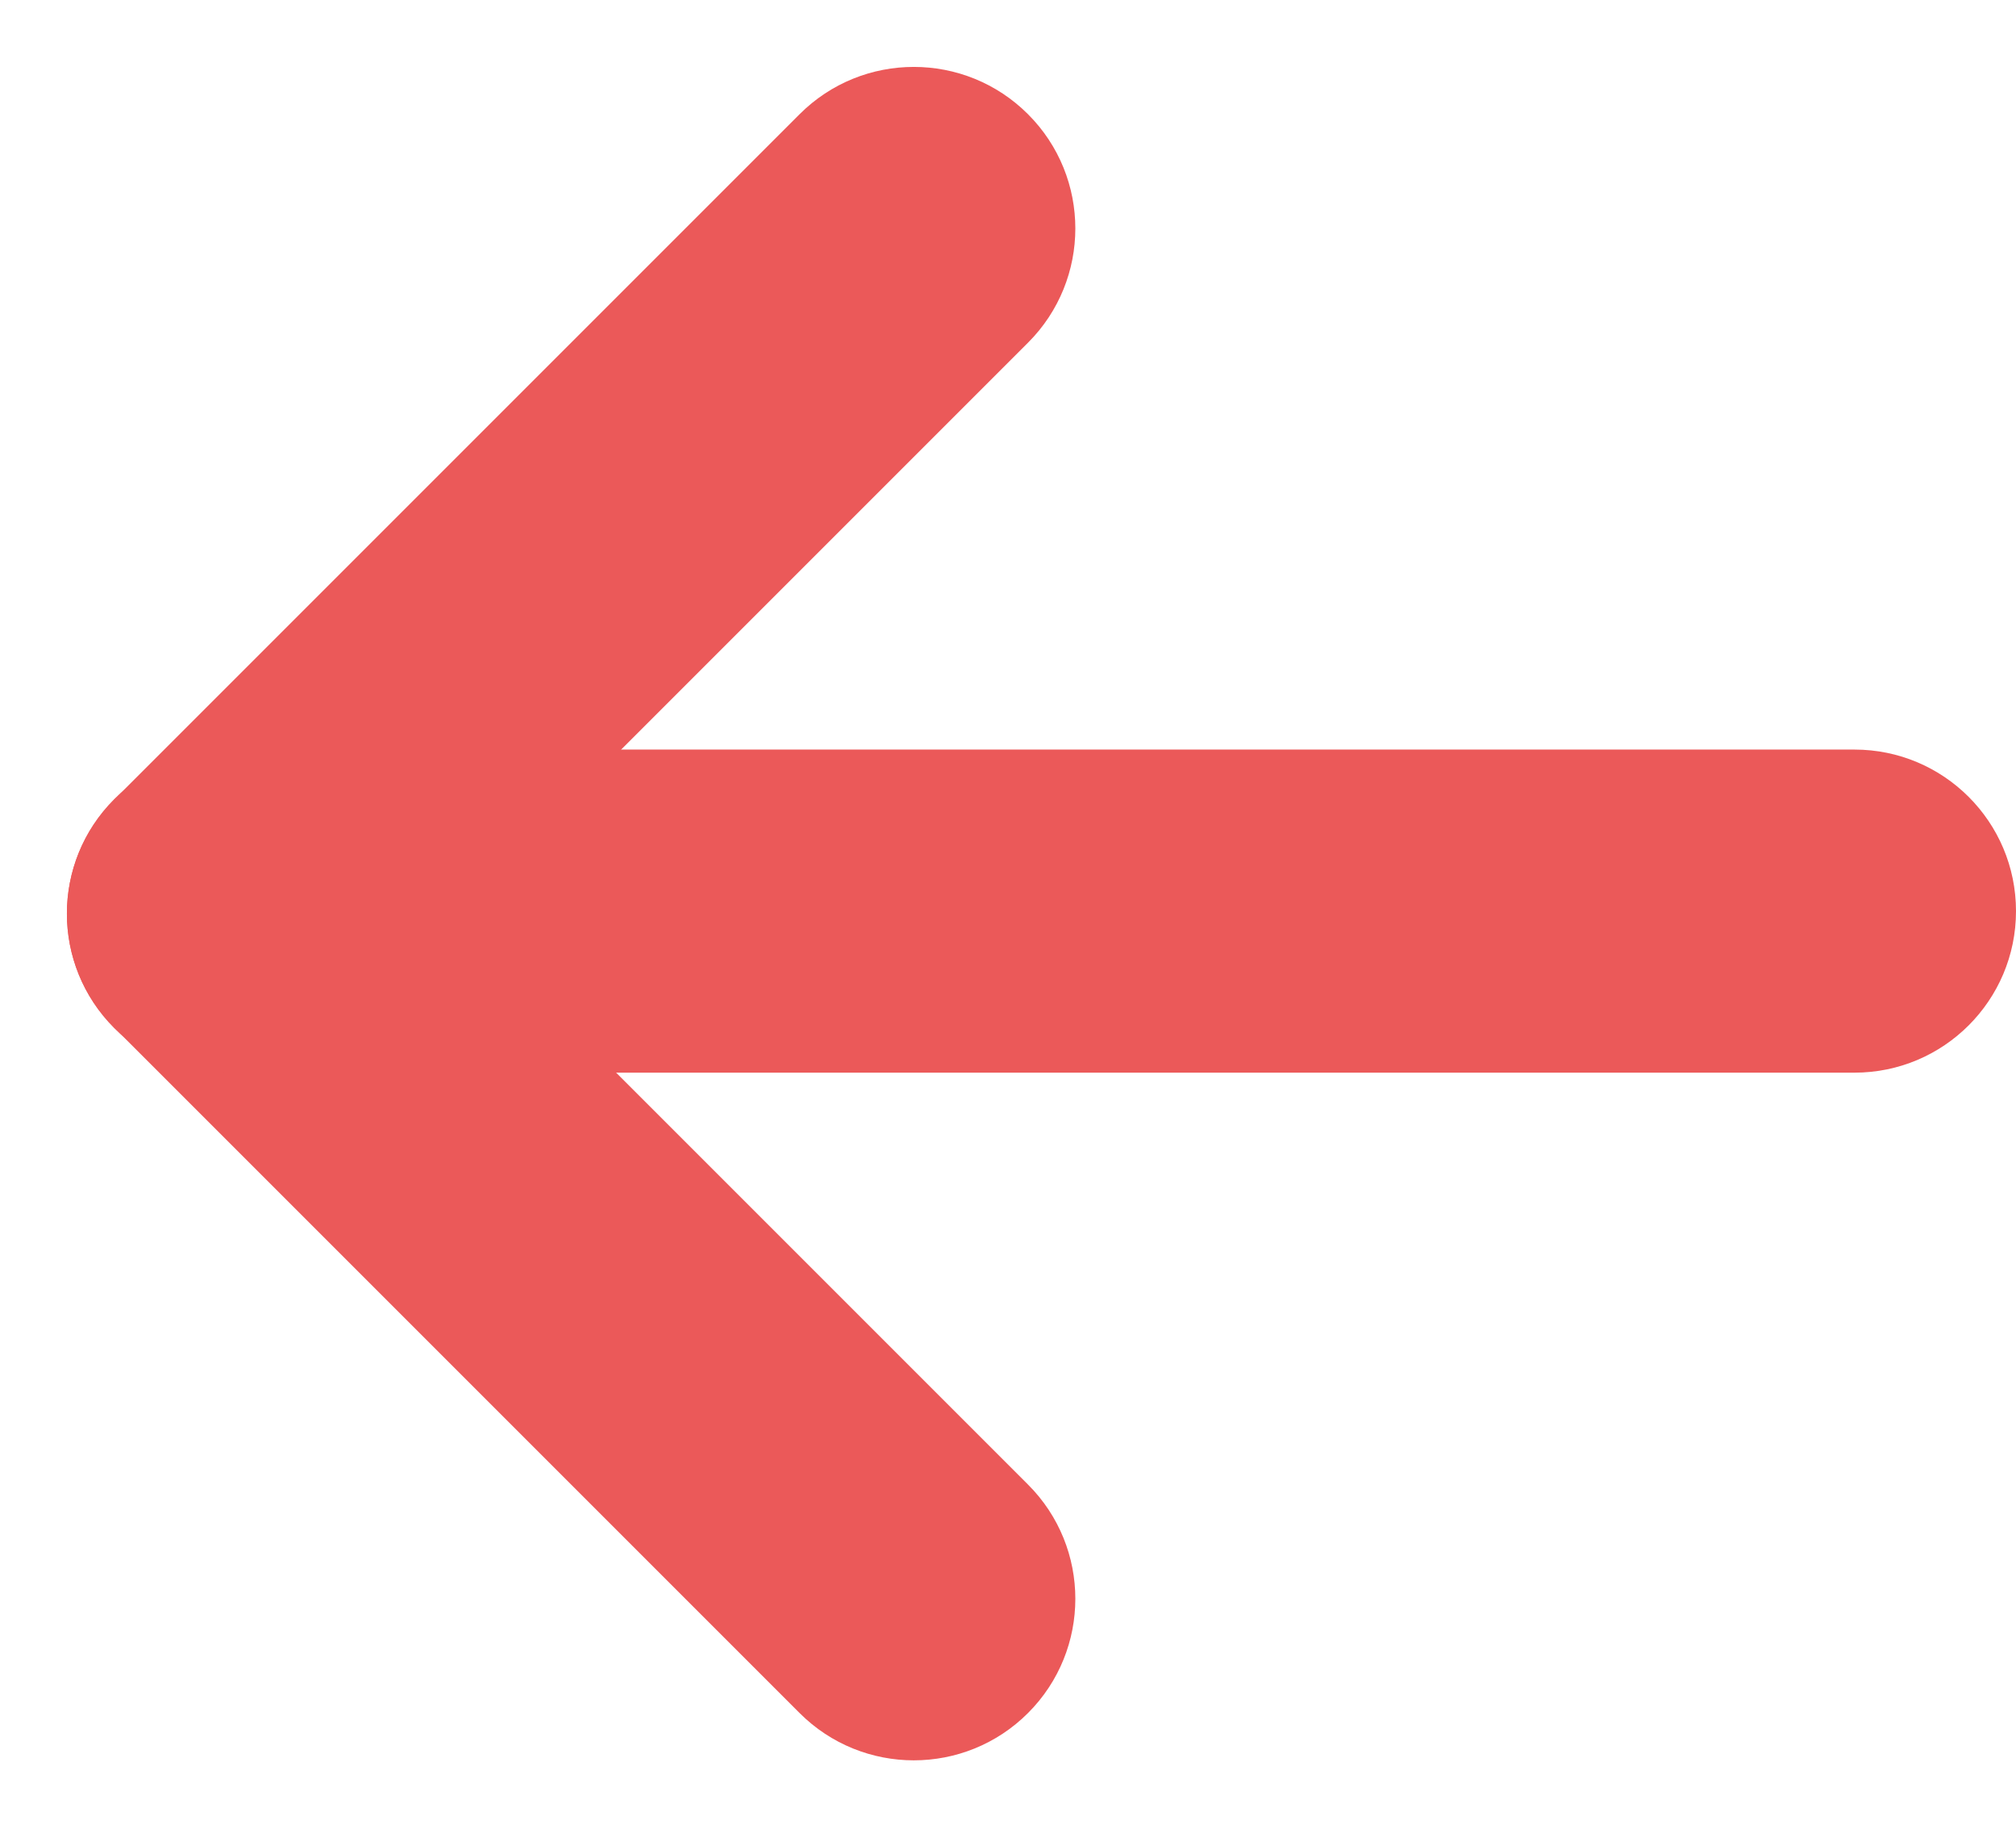
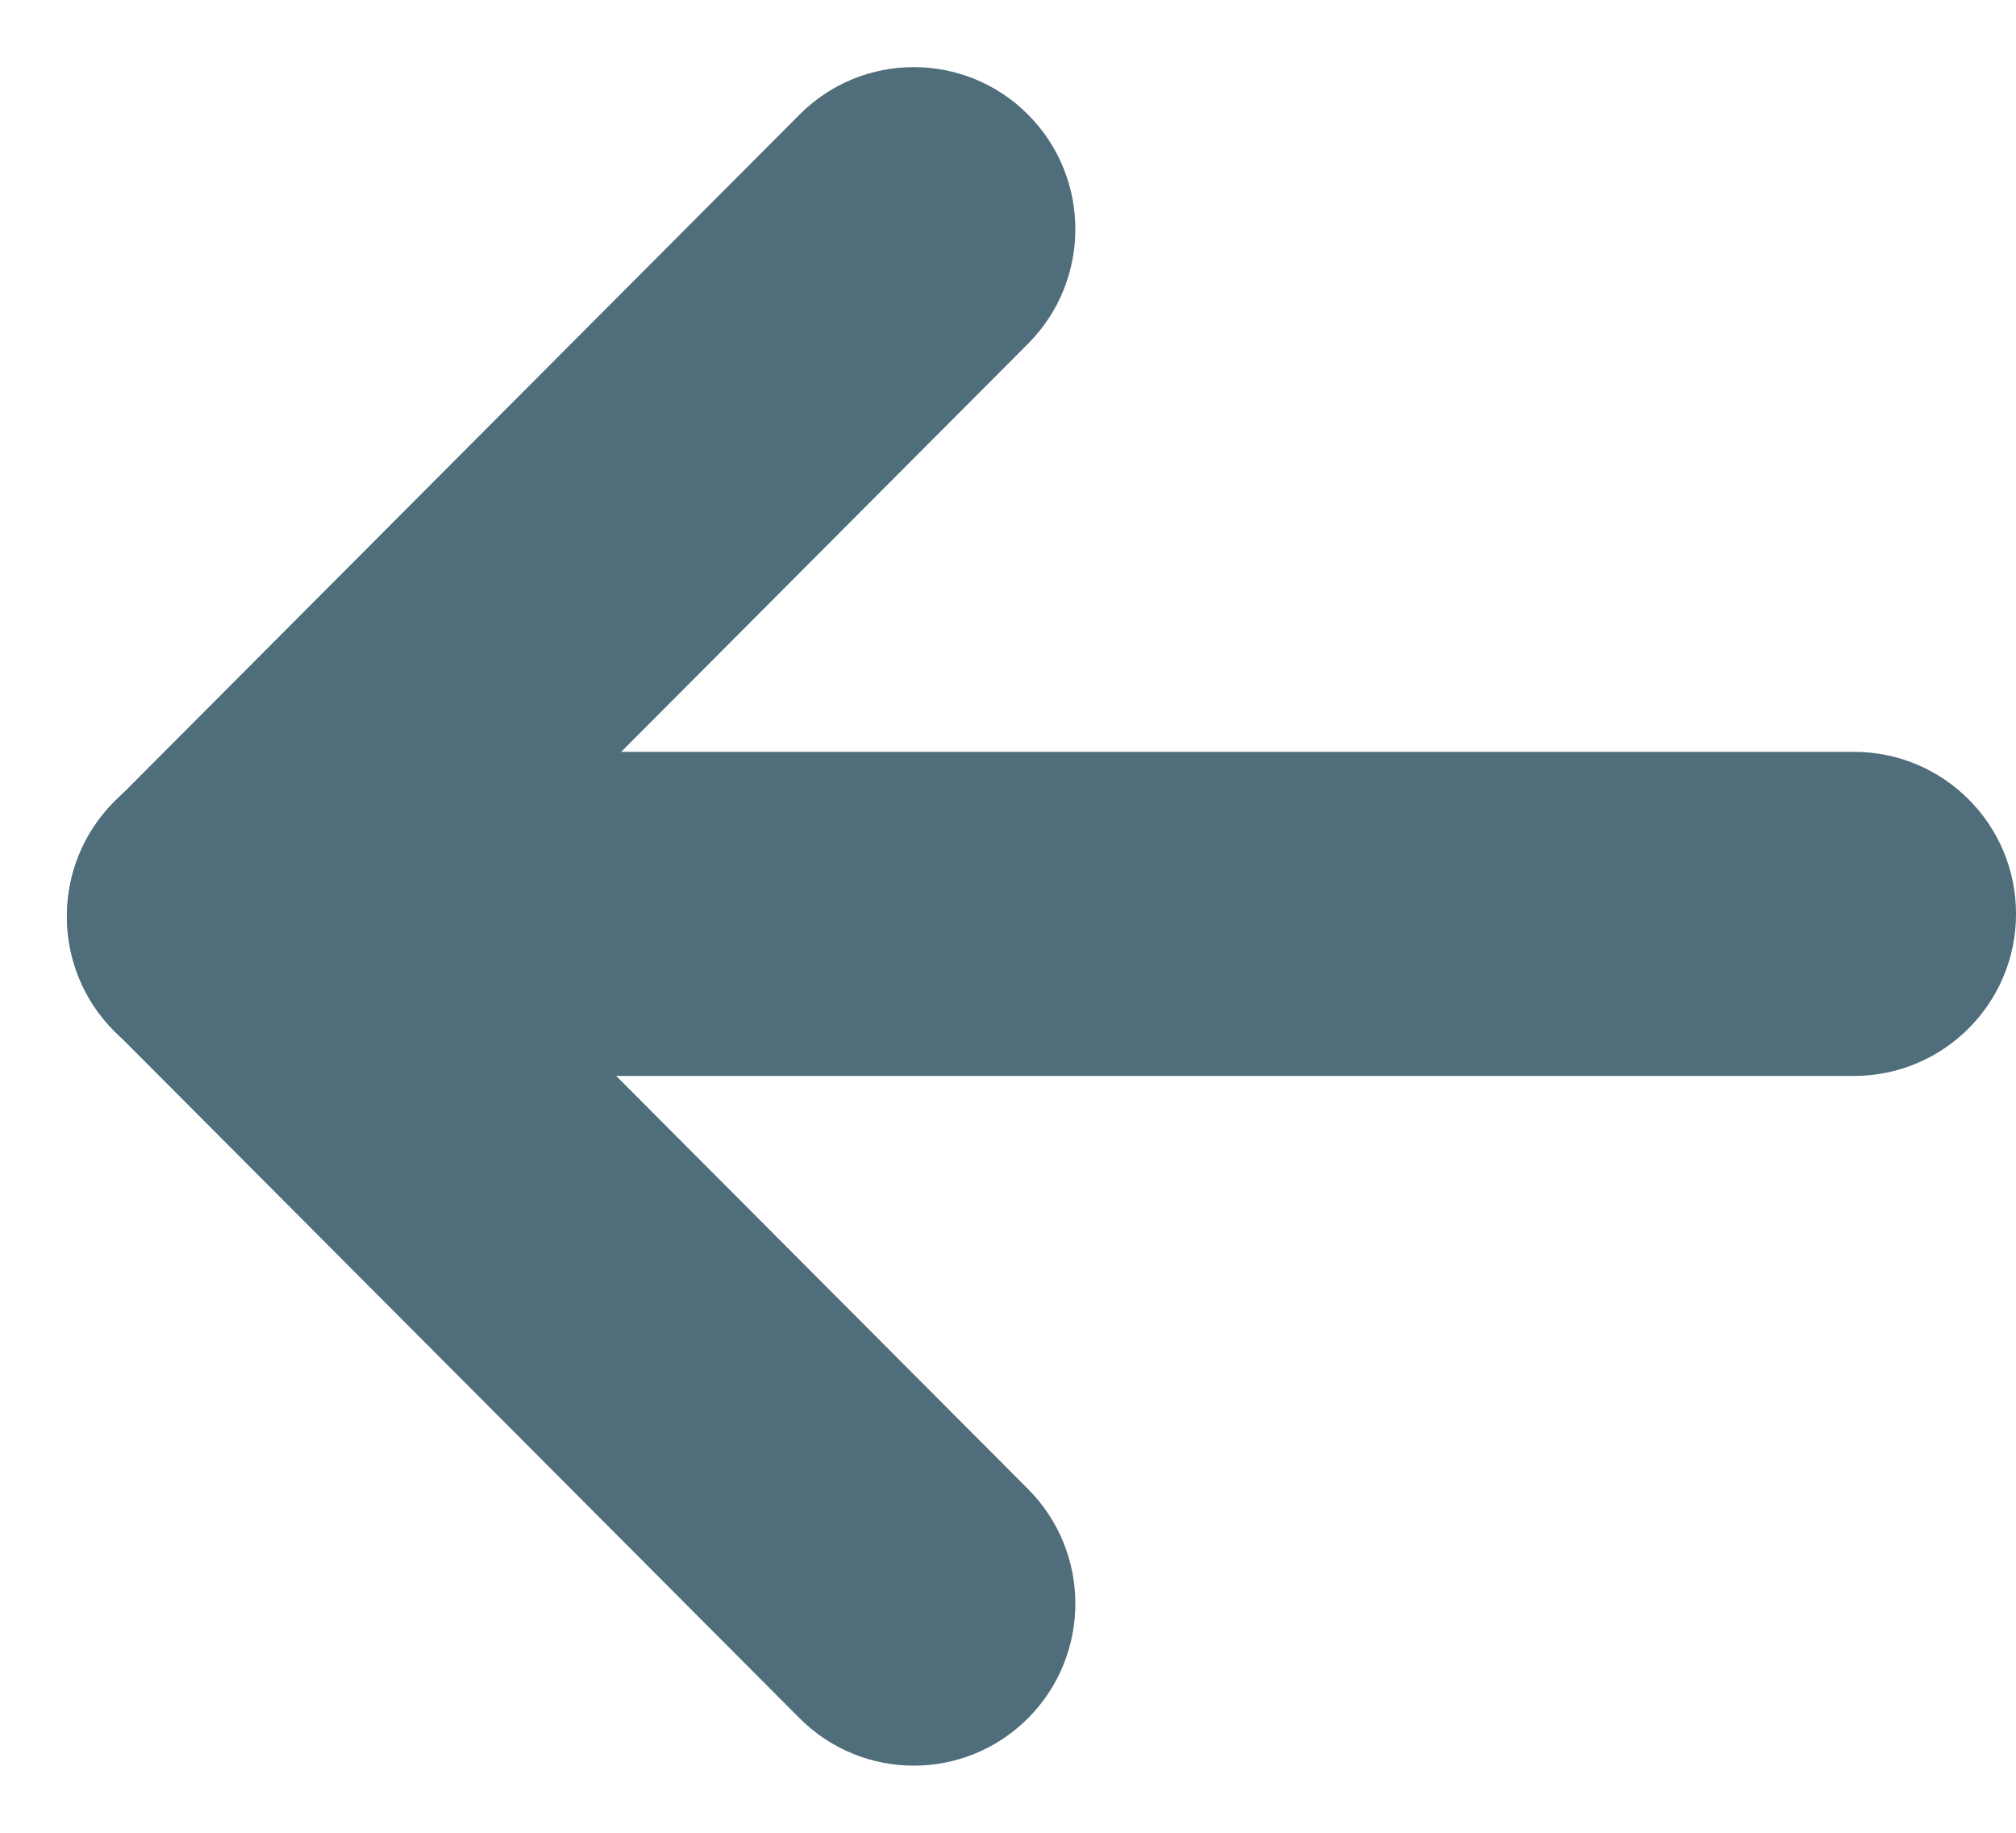
- <svg xmlns="http://www.w3.org/2000/svg" width="312" height="283" viewBox="0 0 312 283" fill="none">
-   <rect x="141.421" width="50" height="200" rx="25" transform="rotate(45 141.421 0)" fill="#EB5959" />
-   <rect x="-1.90735e-06" y="141.355" width="50" height="200" rx="25" transform="rotate(-45 -1.90735e-06 141.355)" fill="#EB5959" />
-   <rect x="12" y="166" width="50" height="300" rx="25" transform="rotate(-90 12 166)" fill="#EB5959" />
+ <svg xmlns="http://www.w3.org/2000/svg" width="55" height="50" viewBox="0 0 55 50" fill="none">
+   <rect width="8.828" height="35.31" rx="4.414" transform="matrix(0.706033 0.708179 -0.706033 0.708179 24.93 0)" fill="#4F6D7A" />
+   <rect width="8.828" height="35.31" rx="4.414" transform="matrix(0.706033 -0.708179 0.706033 0.708179 0 24.9942)" fill="#4F6D7A" />
+   <rect x="2.115" y="29.352" width="8.841" height="52.885" rx="4.42" transform="rotate(-90 2.11537 29.3518)" fill="#4F6D7A" />
</svg>
